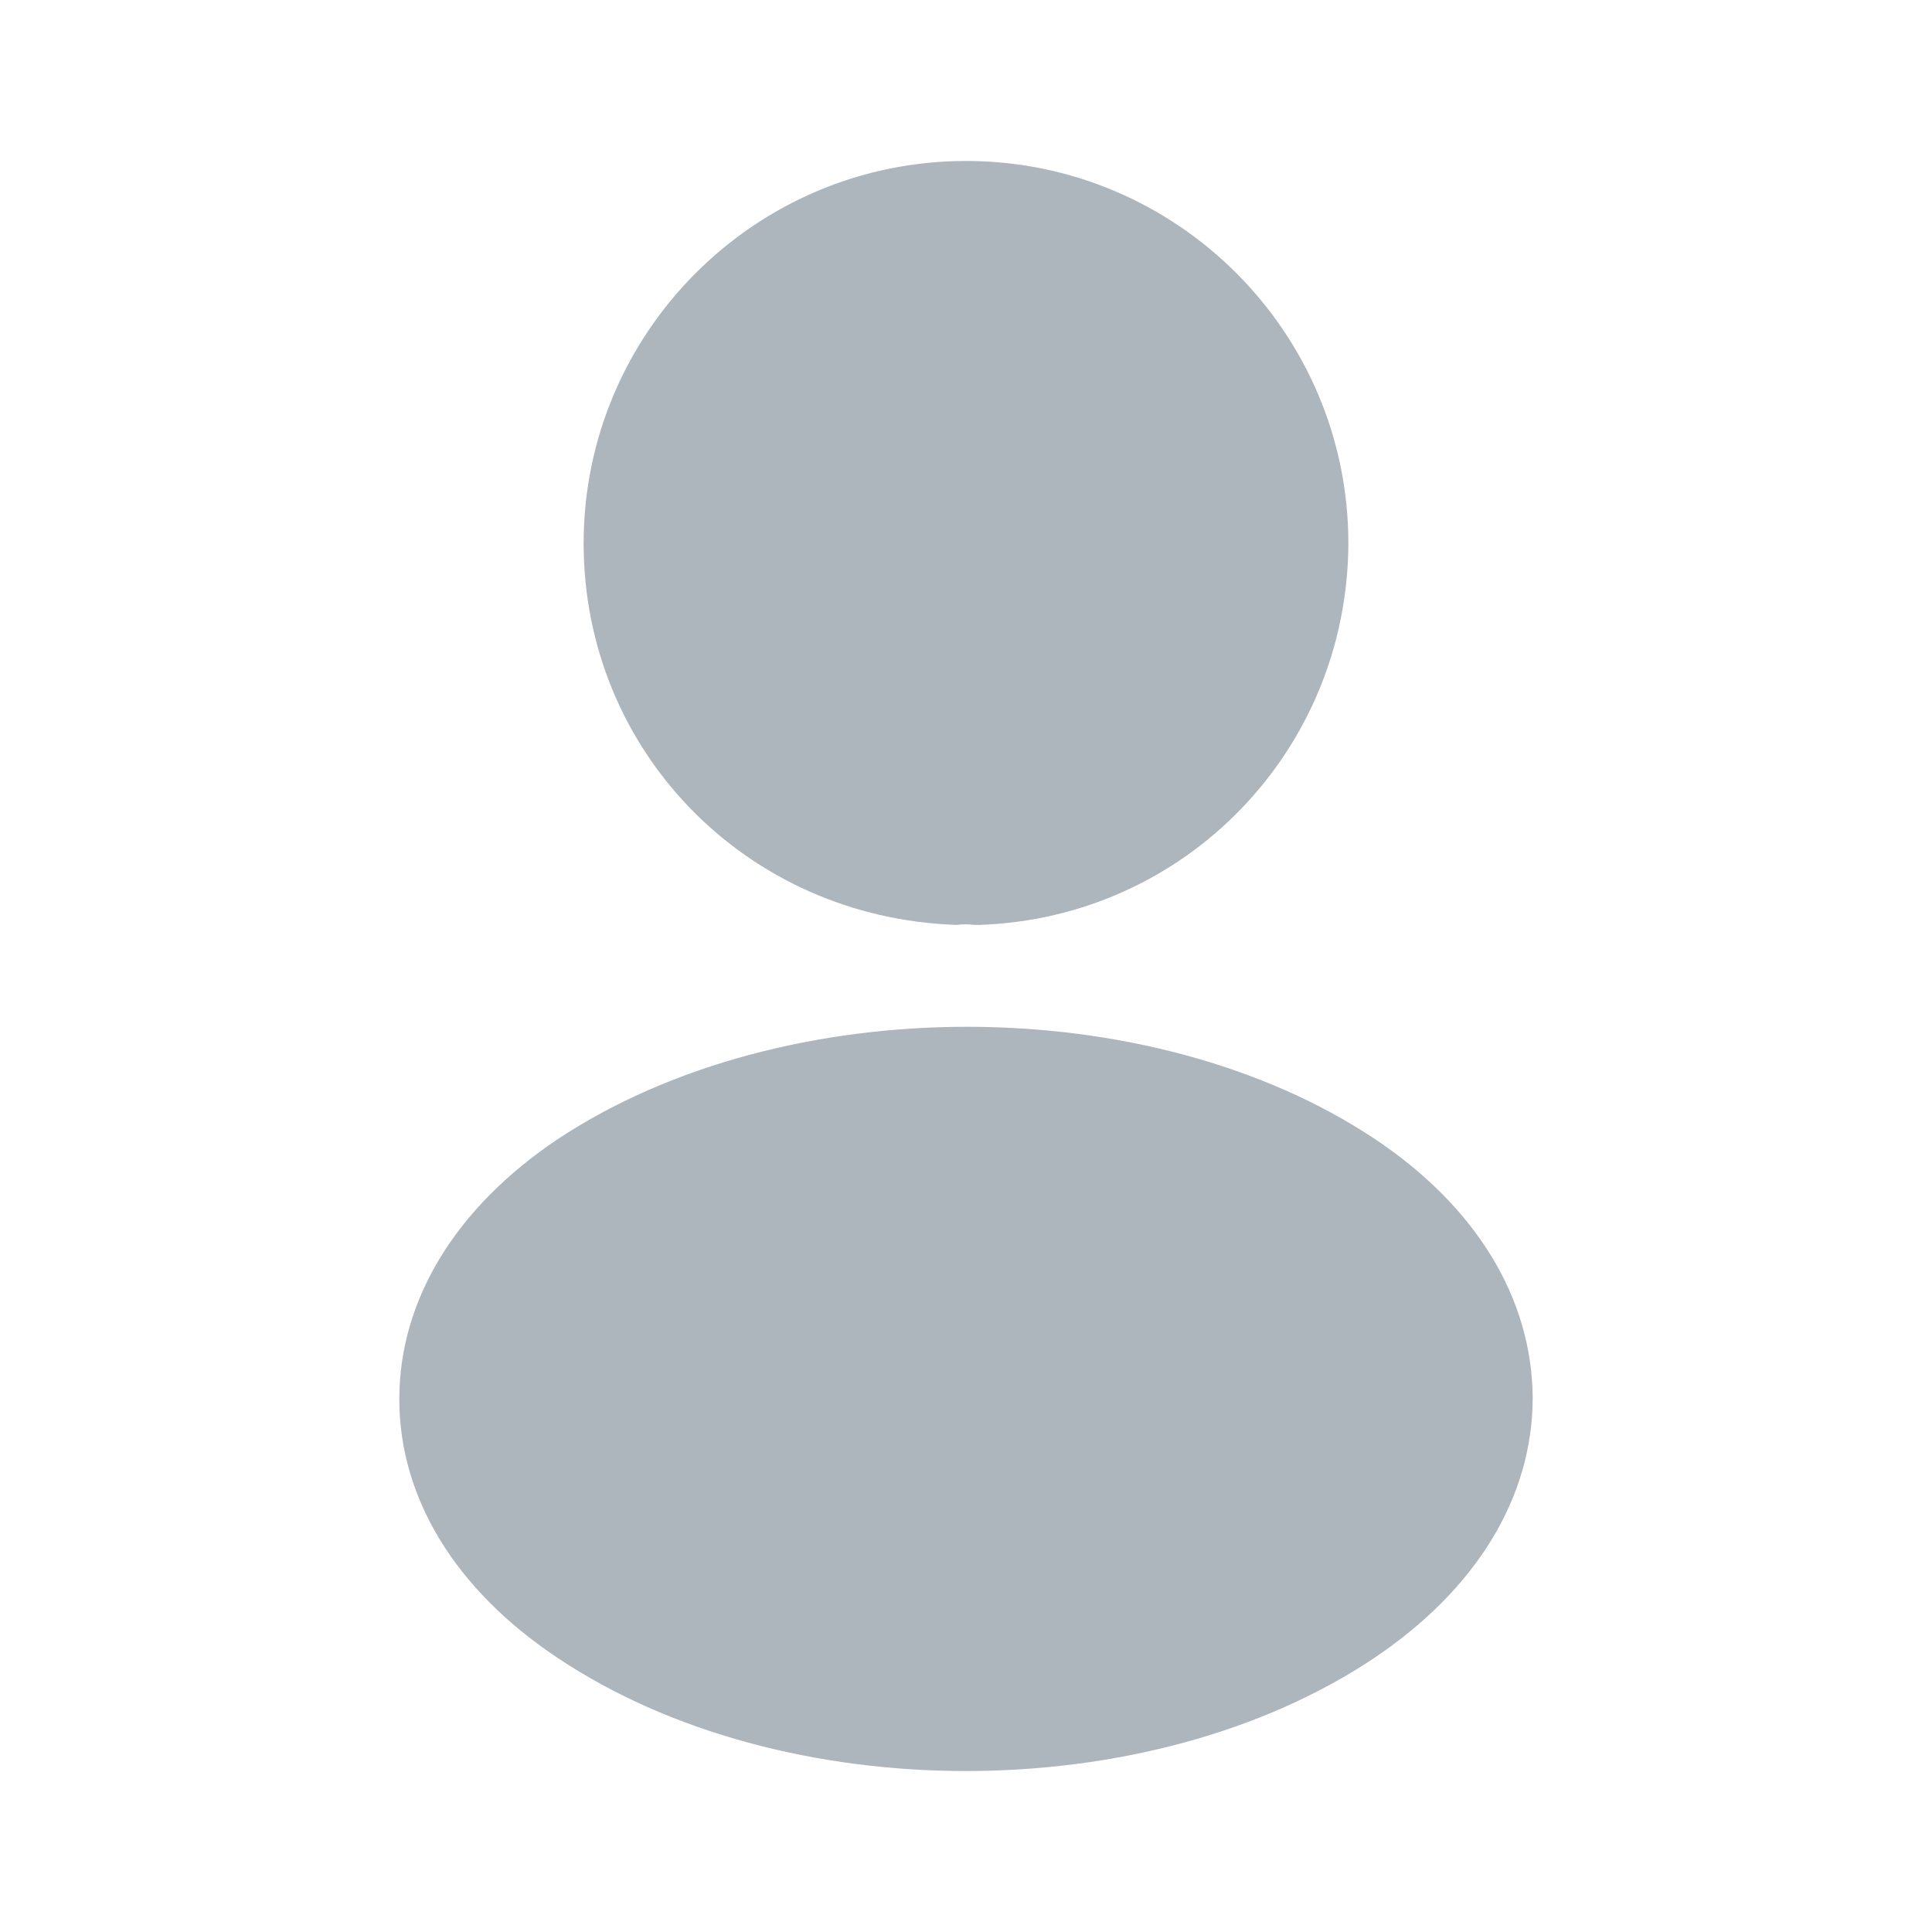
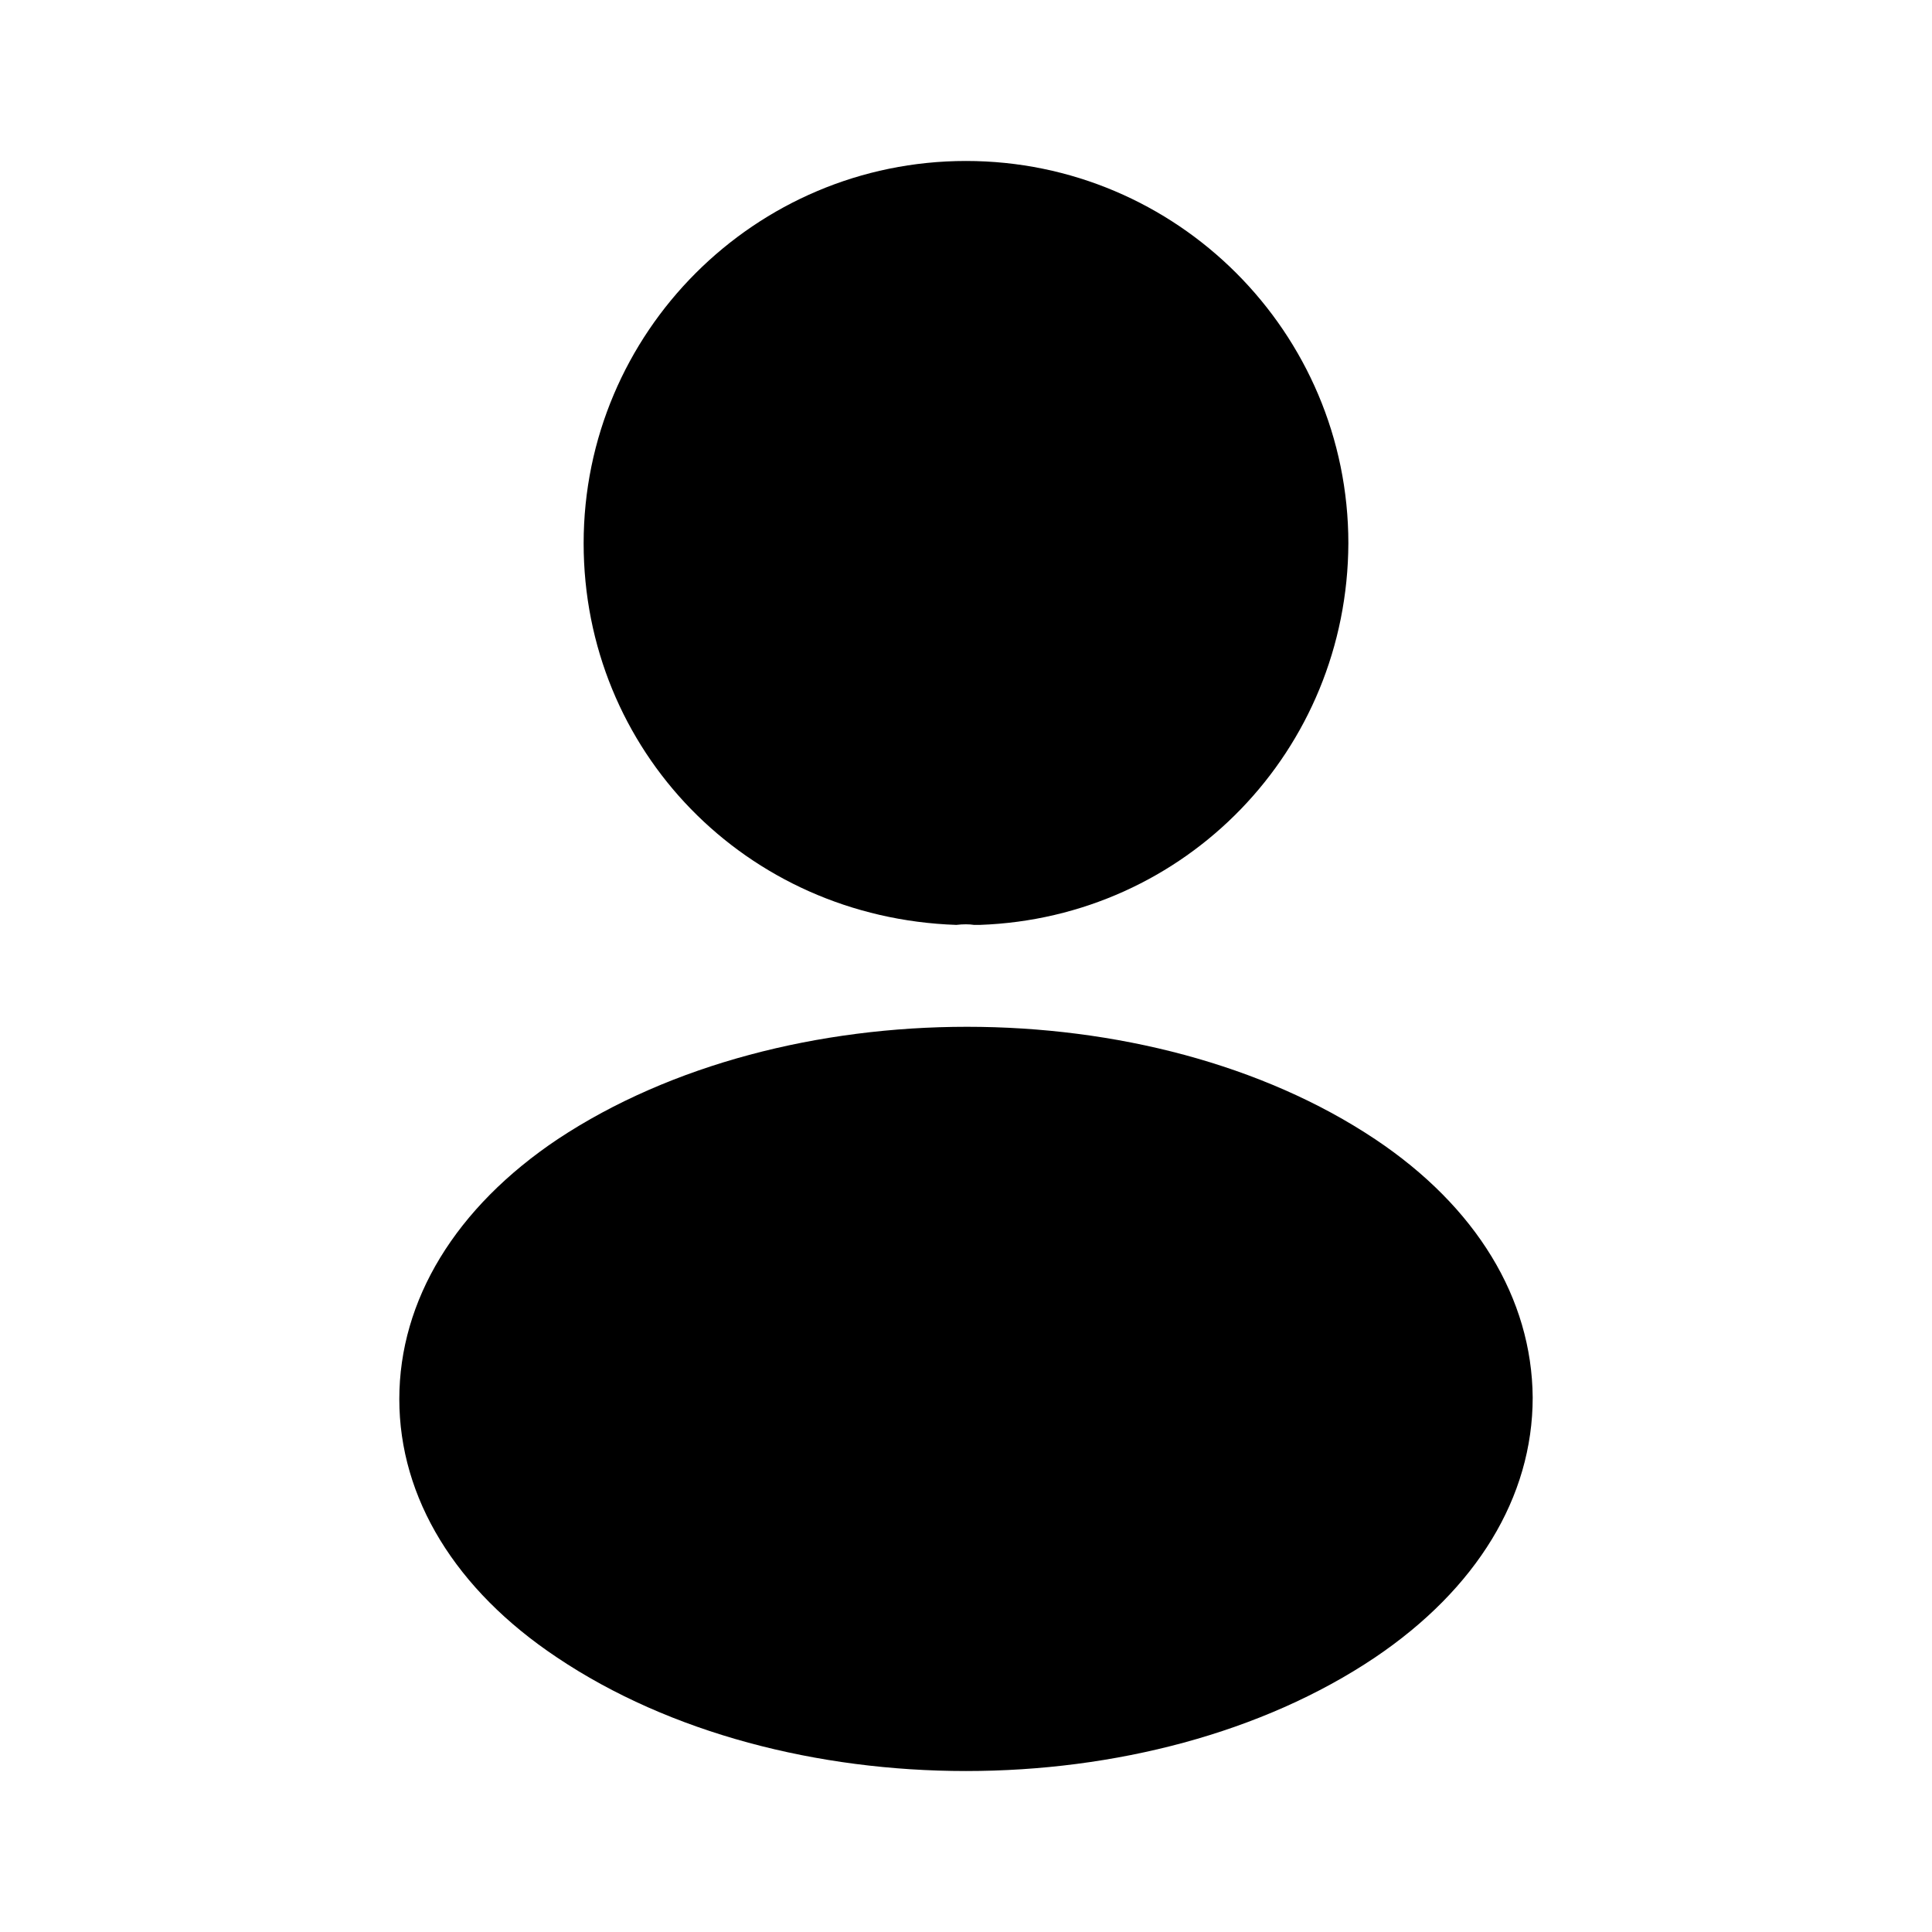
- <svg xmlns="http://www.w3.org/2000/svg" width="22" height="22" viewBox="0 0 22 22" fill="none">
-   <path d="M11 1.833C8.598 1.833 6.646 3.786 6.646 6.187C6.646 8.543 8.488 10.45 10.89 10.532C10.963 10.523 11.037 10.523 11.092 10.532C11.11 10.532 11.119 10.532 11.137 10.532C11.147 10.532 11.147 10.532 11.156 10.532C13.502 10.45 15.345 8.543 15.354 6.187C15.354 3.786 13.402 1.833 11 1.833Z" fill="#ADB5BD" />
-   <path d="M15.657 12.971C13.099 11.266 8.928 11.266 6.352 12.971C5.188 13.75 4.547 14.804 4.547 15.932C4.547 17.059 5.188 18.104 6.343 18.874C7.627 19.736 9.313 20.167 11 20.167C12.687 20.167 14.373 19.736 15.657 18.874C16.812 18.095 17.453 17.05 17.453 15.913C17.444 14.786 16.812 13.741 15.657 12.971Z" fill="#ADB5BD" />
+ <svg xmlns="http://www.w3.org/2000/svg" width="22" height="22" viewBox="0 0 22 22">
+   <path d="M11 1.833C8.598 1.833 6.646 3.786 6.646 6.187C6.646 8.543 8.488 10.45 10.89 10.532C10.963 10.523 11.037 10.523 11.092 10.532C11.11 10.532 11.119 10.532 11.137 10.532C11.147 10.532 11.147 10.532 11.156 10.532C13.502 10.45 15.345 8.543 15.354 6.187C15.354 3.786 13.402 1.833 11 1.833Z" />
+   <path d="M15.657 12.971C13.099 11.266 8.928 11.266 6.352 12.971C5.188 13.75 4.547 14.804 4.547 15.932C4.547 17.059 5.188 18.104 6.343 18.874C7.627 19.736 9.313 20.167 11 20.167C12.687 20.167 14.373 19.736 15.657 18.874C16.812 18.095 17.453 17.05 17.453 15.913C17.444 14.786 16.812 13.741 15.657 12.971Z" />
</svg>
